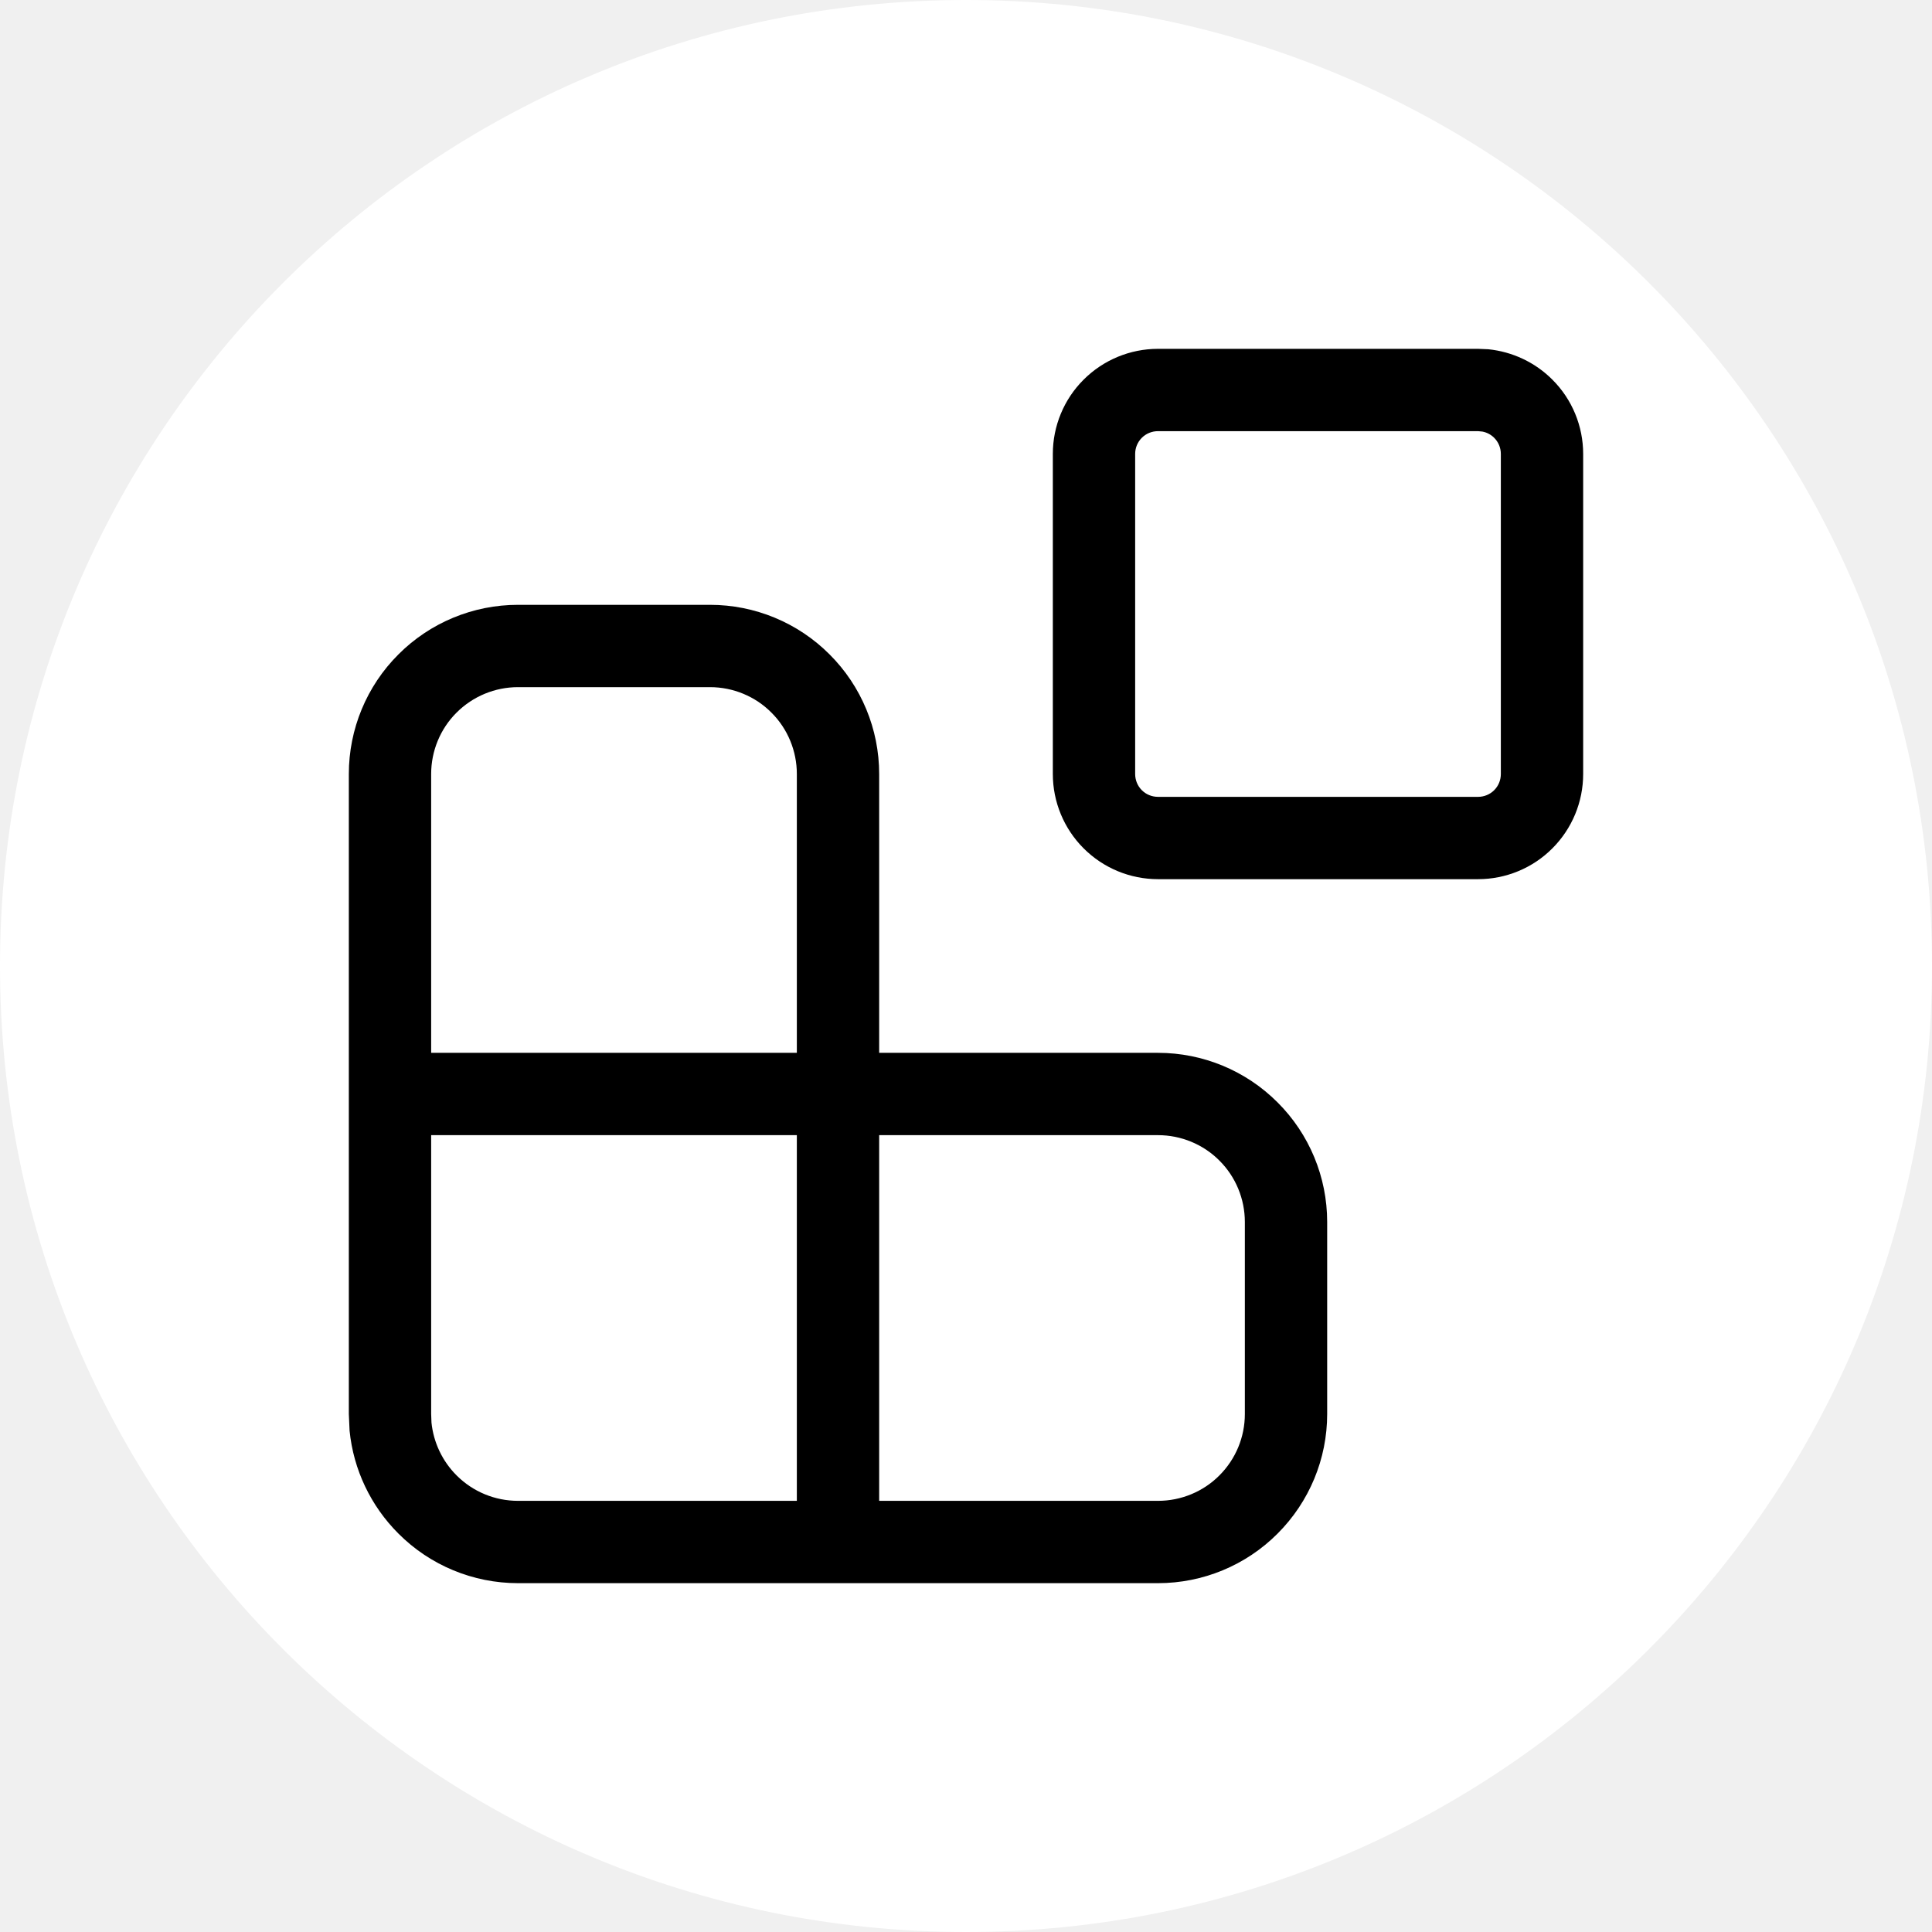
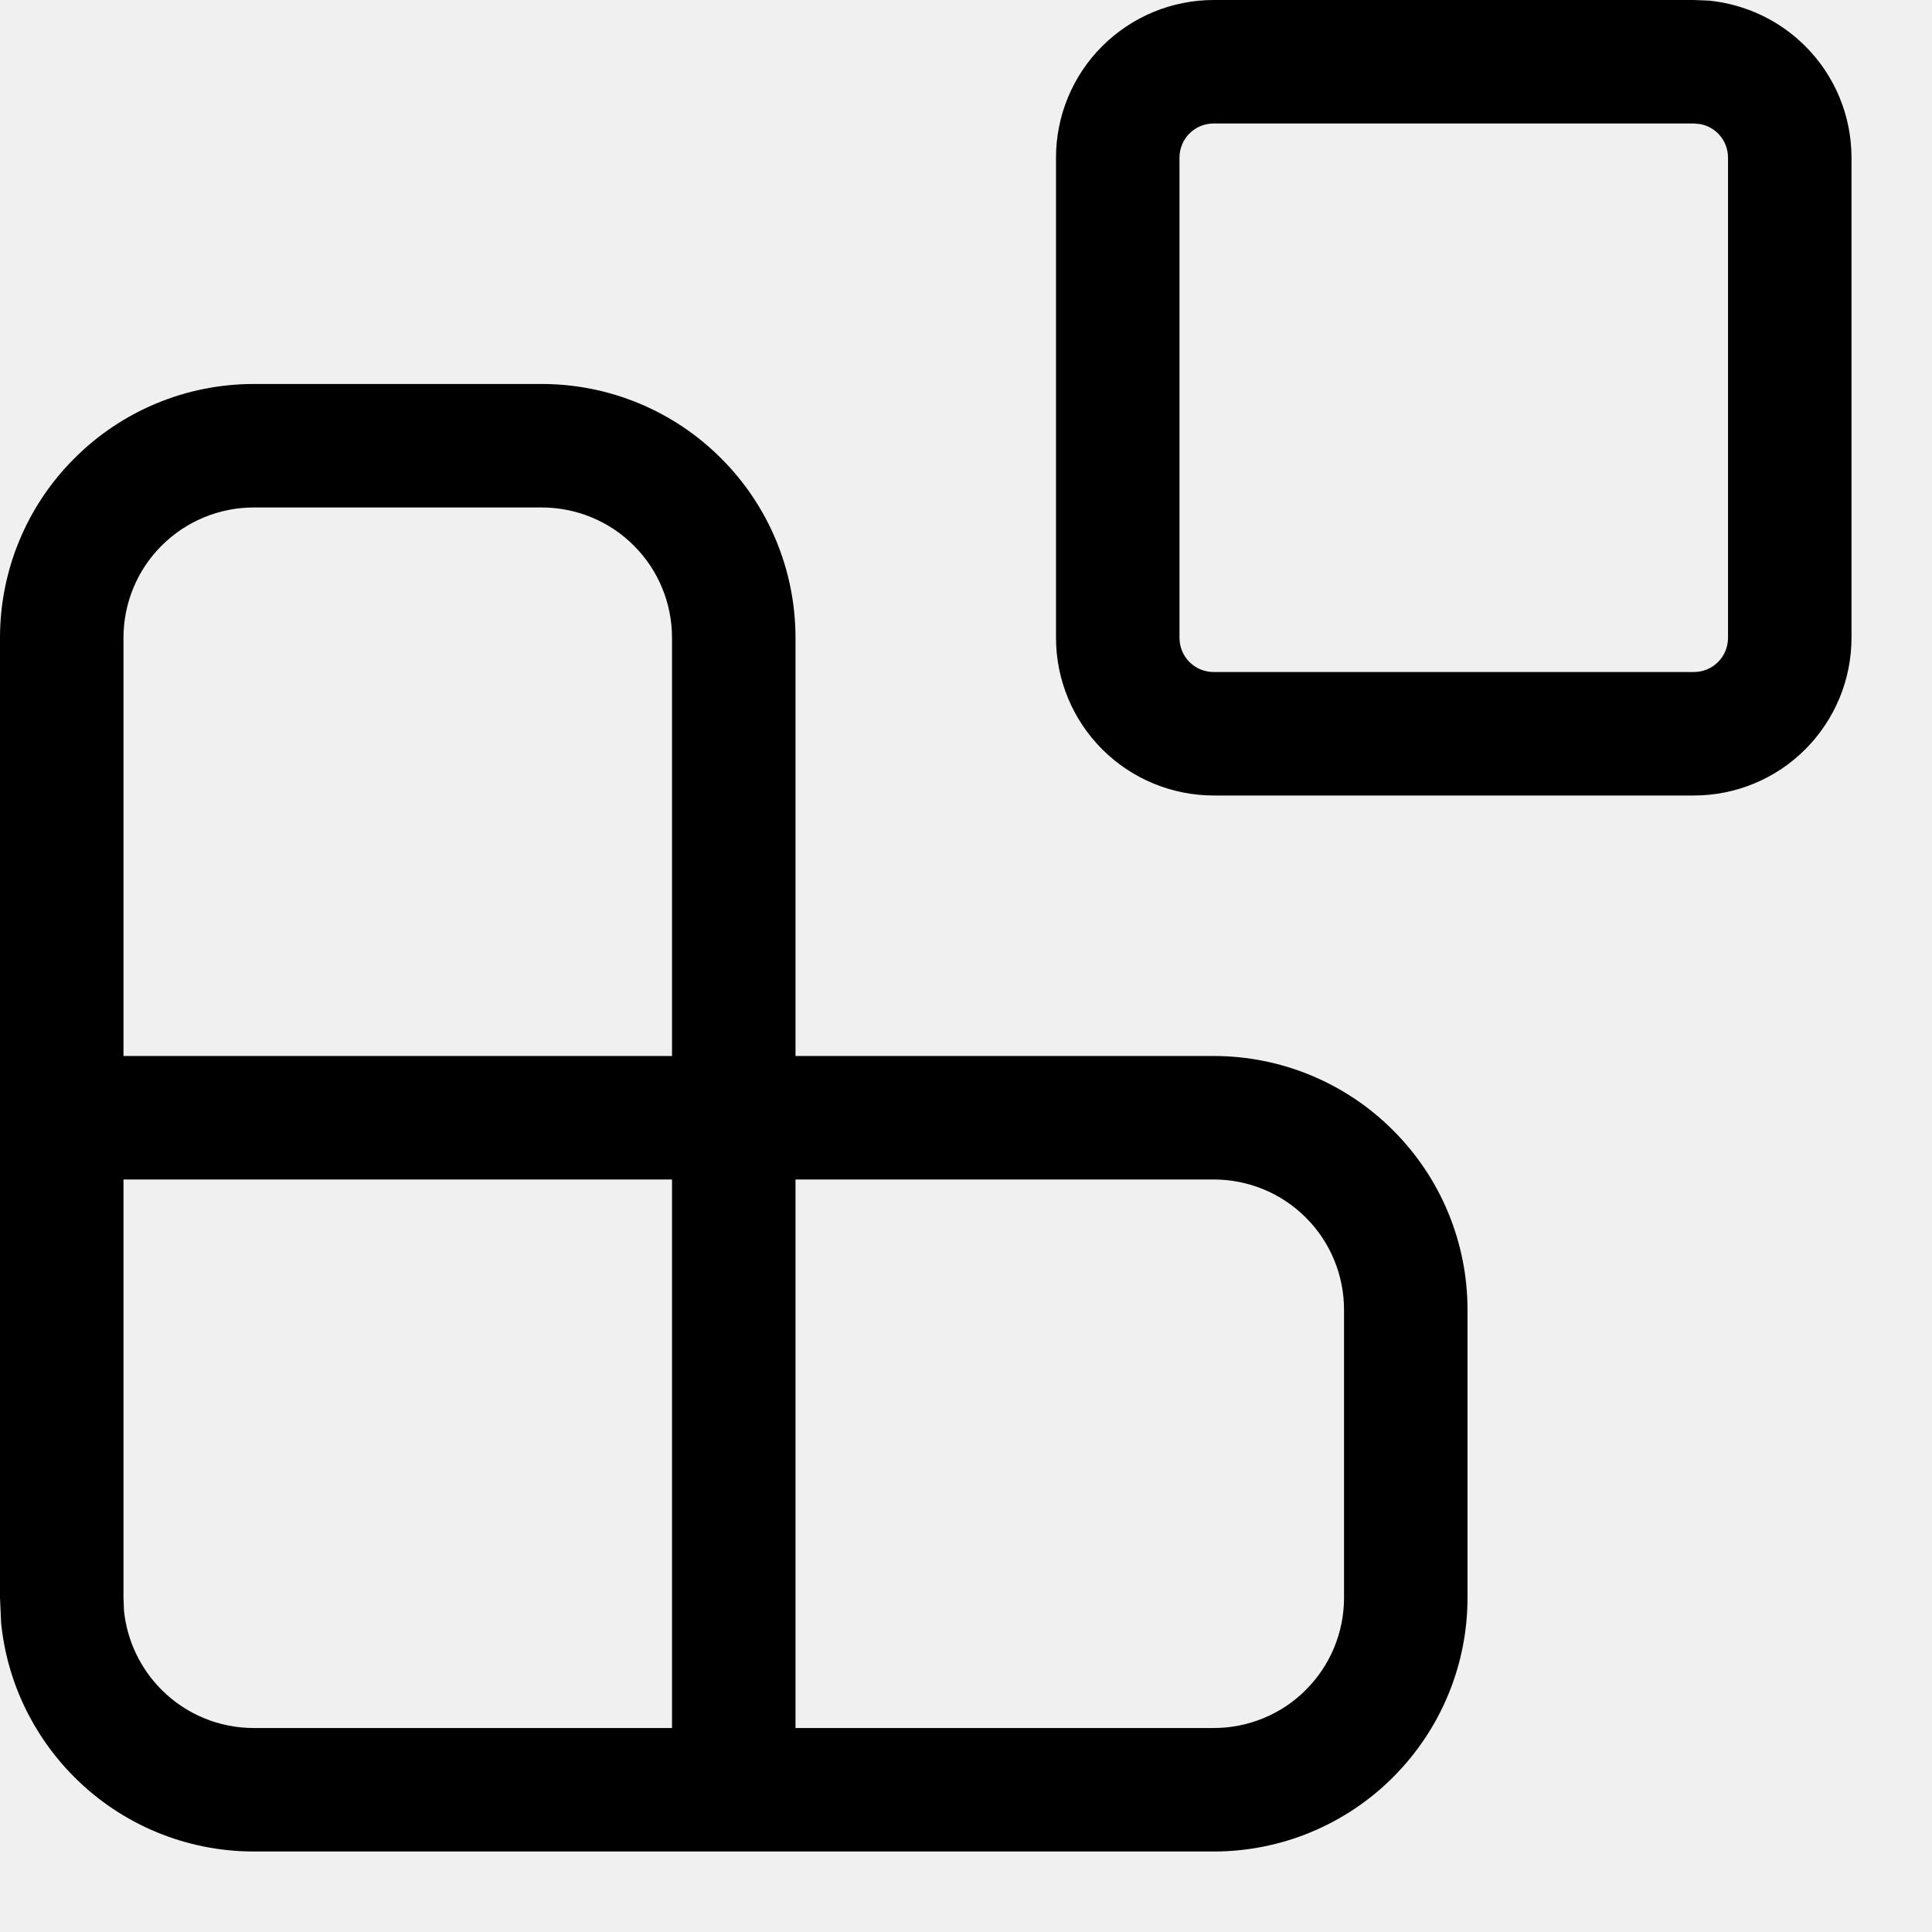
- <svg xmlns="http://www.w3.org/2000/svg" width="18" height="18" viewBox="0 0 18 18" fill="none">
-   <g clip-path="url(#clip0_20154_106600)">
-     <circle cx="9" cy="9" r="9" fill="white" />
-     <path d="M11.598 11.385C11.598 11.171 11.513 10.964 11.361 10.813C11.21 10.661 11.003 10.576 10.789 10.576H8.191V13.983H10.789C11.003 13.983 11.21 13.898 11.361 13.746C11.513 13.594 11.598 13.389 11.598 13.174V11.385ZM13.983 4.229C13.983 4.173 13.961 4.119 13.921 4.079C13.891 4.049 13.853 4.029 13.812 4.021L13.771 4.017H10.789C10.732 4.017 10.678 4.039 10.638 4.079C10.598 4.119 10.576 4.173 10.576 4.229V7.211C10.576 7.268 10.598 7.322 10.638 7.362C10.678 7.402 10.732 7.424 10.789 7.424H13.771C13.827 7.424 13.881 7.402 13.921 7.362C13.961 7.322 13.983 7.268 13.983 7.211V4.229ZM4.02 13.254C4.039 13.439 4.121 13.613 4.254 13.746C4.406 13.898 4.611 13.983 4.826 13.983H7.424V10.576H4.017V13.174L4.02 13.254ZM7.424 7.211C7.424 6.997 7.339 6.79 7.187 6.639C7.036 6.487 6.829 6.402 6.615 6.402H4.826C4.612 6.402 4.406 6.487 4.254 6.639C4.102 6.79 4.017 6.997 4.017 7.211V9.809H7.424V7.211ZM8.191 9.809H10.789C11.207 9.809 11.608 9.975 11.903 10.271C12.199 10.566 12.365 10.967 12.365 11.385V13.174C12.365 13.592 12.199 13.992 11.903 14.288C11.608 14.584 11.207 14.75 10.789 14.75H4.826C4.408 14.75 4.007 14.584 3.712 14.288C3.453 14.029 3.293 13.691 3.257 13.33L3.25 13.174V7.211C3.25 6.793 3.416 6.392 3.712 6.097C4.007 5.801 4.408 5.635 4.826 5.635H6.615C7.033 5.635 7.434 5.801 7.729 6.097C8.025 6.392 8.191 6.793 8.191 7.211V9.809ZM14.75 7.211C14.75 7.471 14.647 7.72 14.463 7.904C14.28 8.088 14.03 8.191 13.771 8.191H10.789C10.529 8.191 10.28 8.088 10.096 7.904C9.912 7.72 9.809 7.471 9.809 7.211V4.229C9.809 3.97 9.912 3.72 10.096 3.537C10.28 3.353 10.529 3.25 10.789 3.25H13.771L13.867 3.254C14.091 3.277 14.303 3.376 14.463 3.537C14.647 3.72 14.75 3.97 14.75 4.229V7.211Z" fill="black" />
-   </g>
-   <defs>
-     <clipPath id="clip0_20154_106600">
-       <rect width="18" height="18" fill="white" />
-     </clipPath>
-   </defs>
+ <svg xmlns="http://www.w3.org/2000/svg" width="12" height="12" viewBox="0 0 12 12" fill="none">
+   <path d="M8.348 8.135C8.348 7.921 8.263 7.714 8.111 7.563C7.96 7.411 7.753 7.326 7.539 7.326H4.941V10.733H7.539C7.753 10.733 7.96 10.648 8.111 10.496C8.263 10.344 8.348 10.139 8.348 9.924V8.135ZM10.733 0.979C10.733 0.923 10.711 0.869 10.671 0.829C10.641 0.799 10.603 0.779 10.562 0.771L10.521 0.767H7.539C7.482 0.767 7.428 0.789 7.388 0.829C7.348 0.869 7.326 0.923 7.326 0.979V3.961C7.326 4.018 7.348 4.072 7.388 4.112C7.428 4.152 7.482 4.174 7.539 4.174H10.521C10.577 4.174 10.631 4.152 10.671 4.112C10.711 4.072 10.733 4.018 10.733 3.961V0.979ZM0.77 10.004C0.789 10.189 0.871 10.363 1.004 10.496C1.156 10.648 1.361 10.733 1.576 10.733H4.174V7.326H0.767V9.924L0.77 10.004ZM4.174 3.961C4.174 3.747 4.089 3.54 3.937 3.389C3.786 3.237 3.579 3.152 3.365 3.152H1.576C1.362 3.152 1.156 3.237 1.004 3.389C0.852 3.54 0.767 3.747 0.767 3.961V6.559H4.174V3.961ZM4.941 6.559H7.539C7.957 6.559 8.358 6.725 8.653 7.021C8.949 7.316 9.115 7.717 9.115 8.135V9.924C9.115 10.342 8.949 10.742 8.653 11.038C8.358 11.334 7.957 11.5 7.539 11.5H1.576C1.158 11.5 0.757 11.334 0.462 11.038C0.203 10.779 0.043 10.441 0.007 10.08L0 9.924V3.961C0 3.543 0.166 3.142 0.462 2.847C0.757 2.551 1.158 2.385 1.576 2.385H3.365C3.783 2.385 4.184 2.551 4.479 2.847C4.775 3.142 4.941 3.543 4.941 3.961V6.559ZM11.5 3.961C11.5 4.221 11.397 4.47 11.213 4.654C11.03 4.838 10.78 4.941 10.521 4.941H7.539C7.279 4.941 7.03 4.838 6.846 4.654C6.662 4.47 6.559 4.221 6.559 3.961V0.979C6.559 0.72 6.662 0.47 6.846 0.287C7.03 0.103 7.279 6.60978e-05 7.539 0H10.521L10.617 0.004C10.841 0.027 11.053 0.126 11.213 0.287C11.397 0.47 11.5 0.72 11.5 0.979V3.961Z" fill="black" />
</svg>
